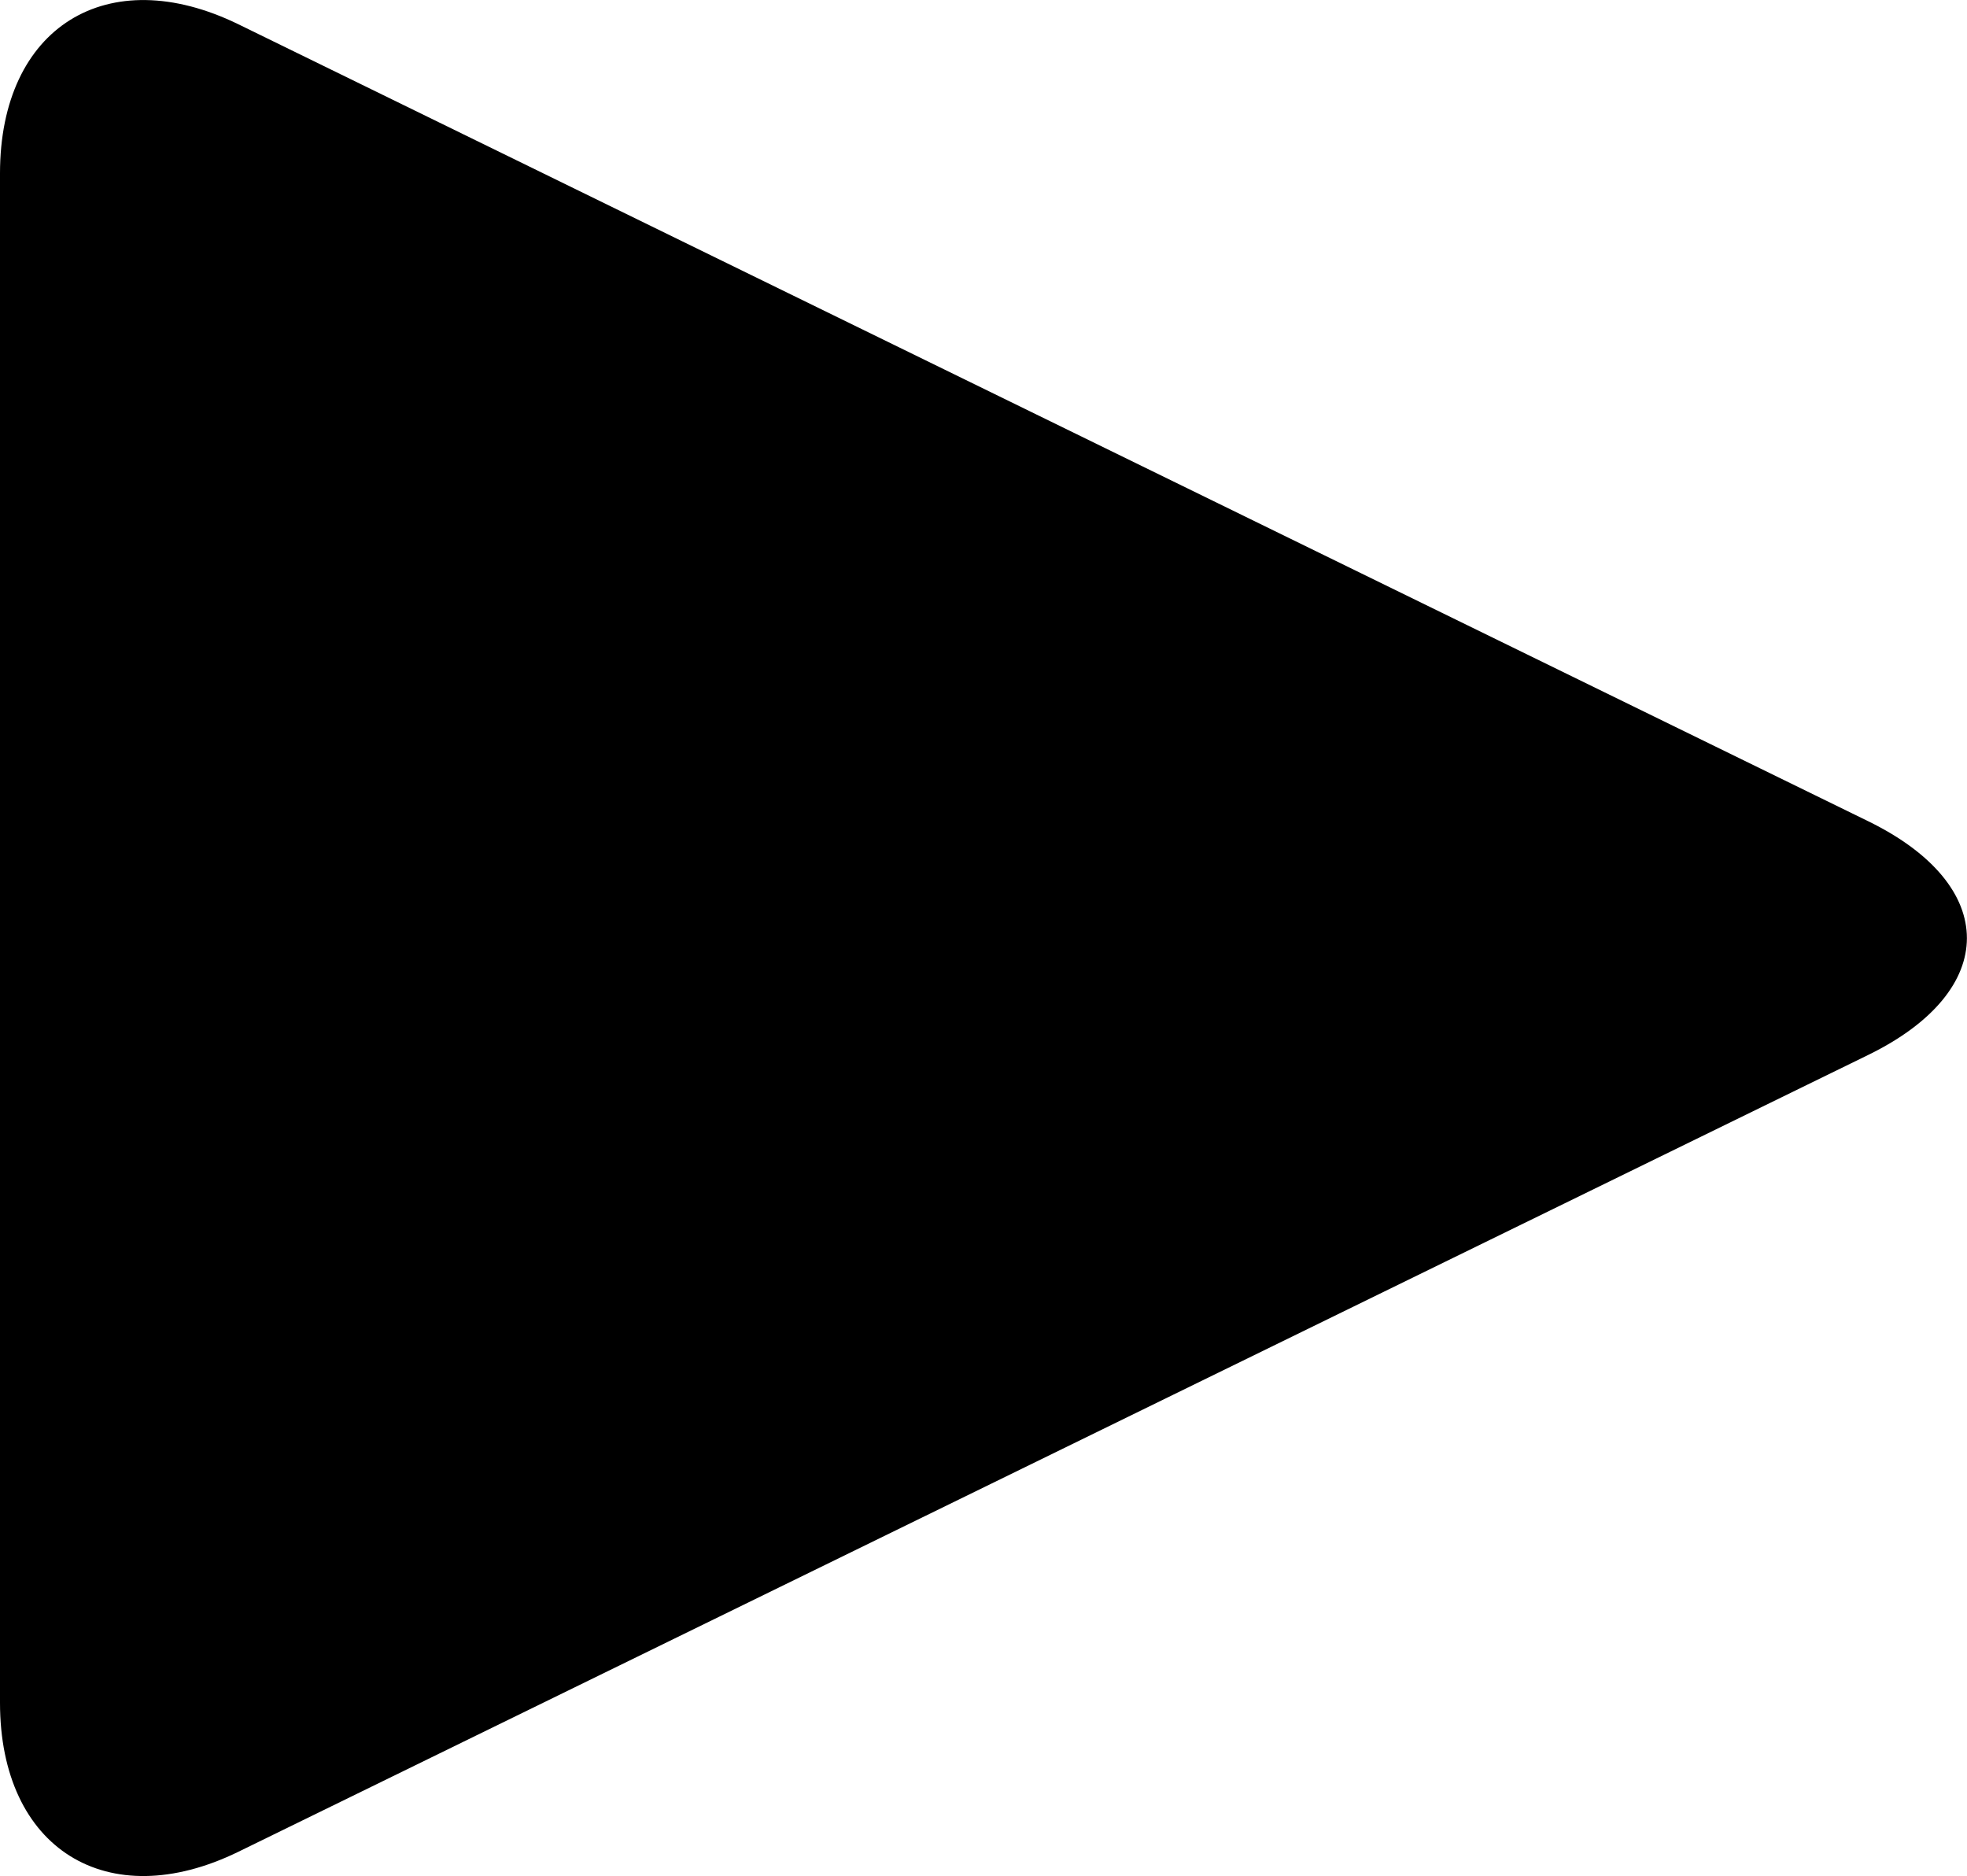
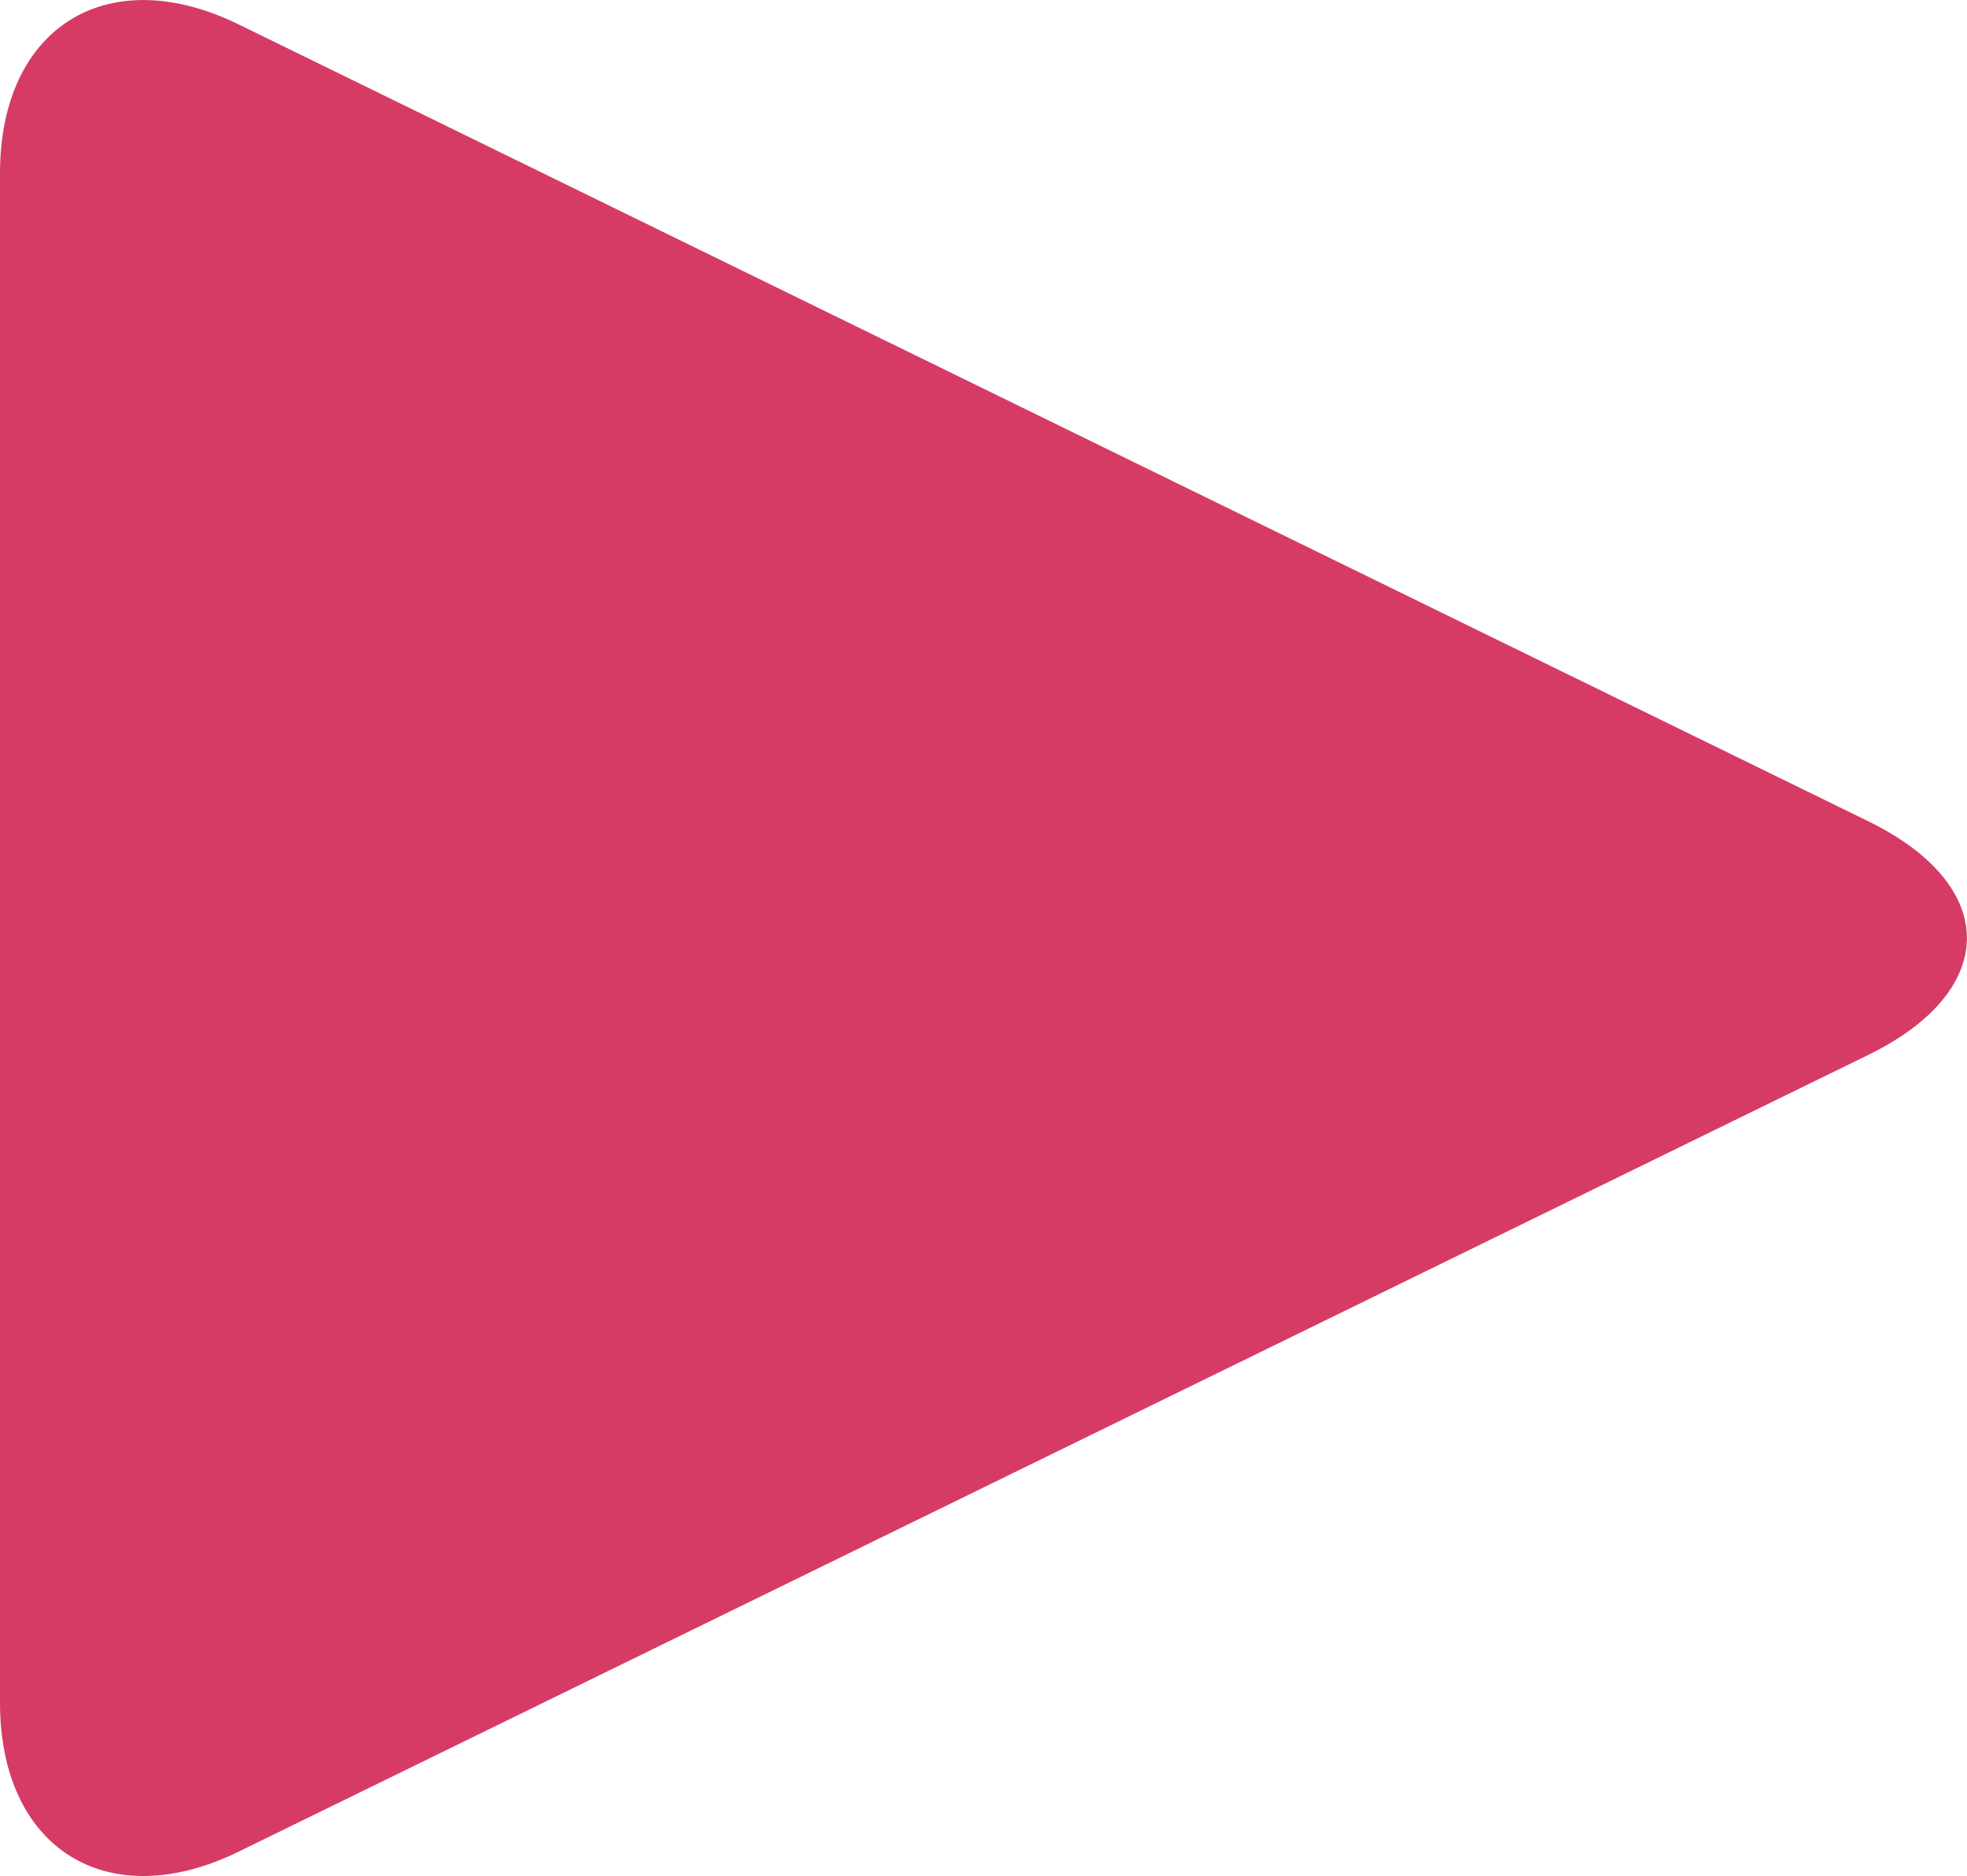
- <svg xmlns="http://www.w3.org/2000/svg" version="1.0" id="Layer_1" x="0px" y="0px" width="14.64px" height="13.96px" viewBox="0 0 14.64 13.96" enable-background="new 0 0 14.64 13.96" xml:space="preserve">
+ <svg xmlns="http://www.w3.org/2000/svg" version="1.0" id="Layer_1" x="0px" y="0px" width="14.64px" height="13.96px" viewBox="0 0 14.64 13.96" enable-background="new 0 0 14.64 13.96" xml:space="preserve" fill="#d63b65">
  <path d="M1.775,13.78C0.799,14.257,0,13.758,0,12.671V1.29c0-1.088,0.799-1.585,1.775-1.109l12.133,5.932 c0.975,0.478,0.975,1.258,0,1.736L1.775,13.78z" />
</svg>
